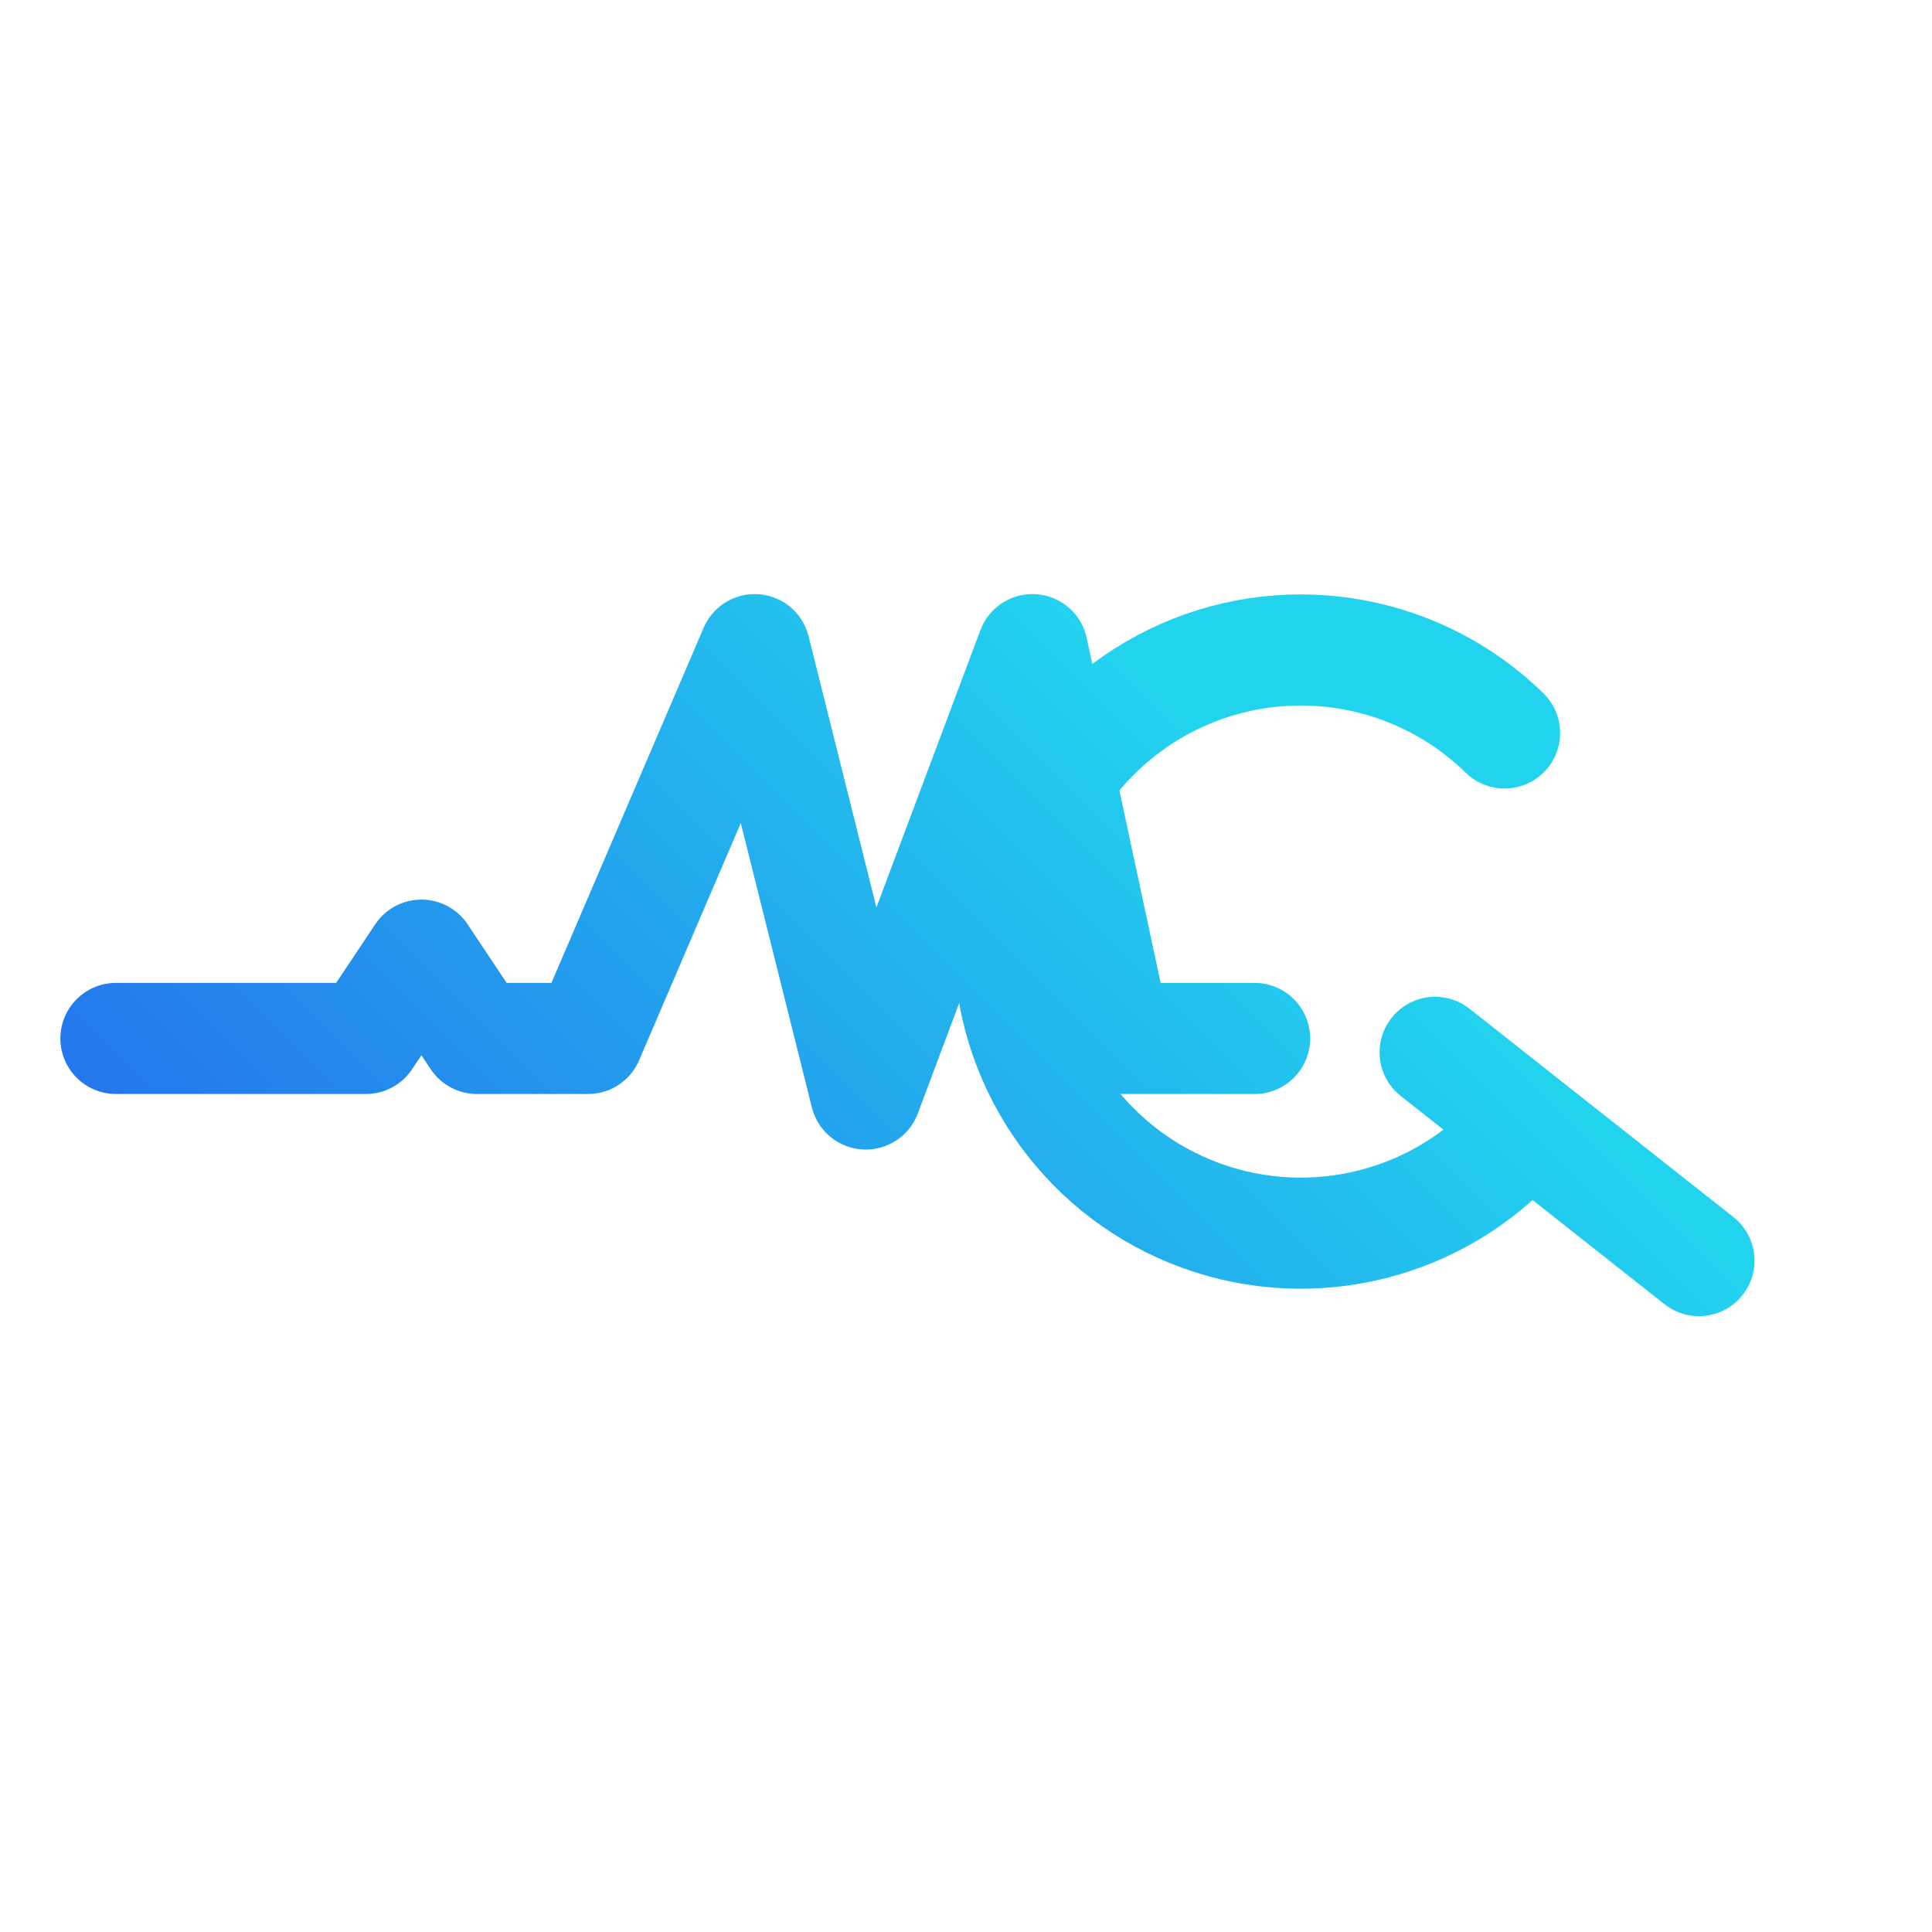
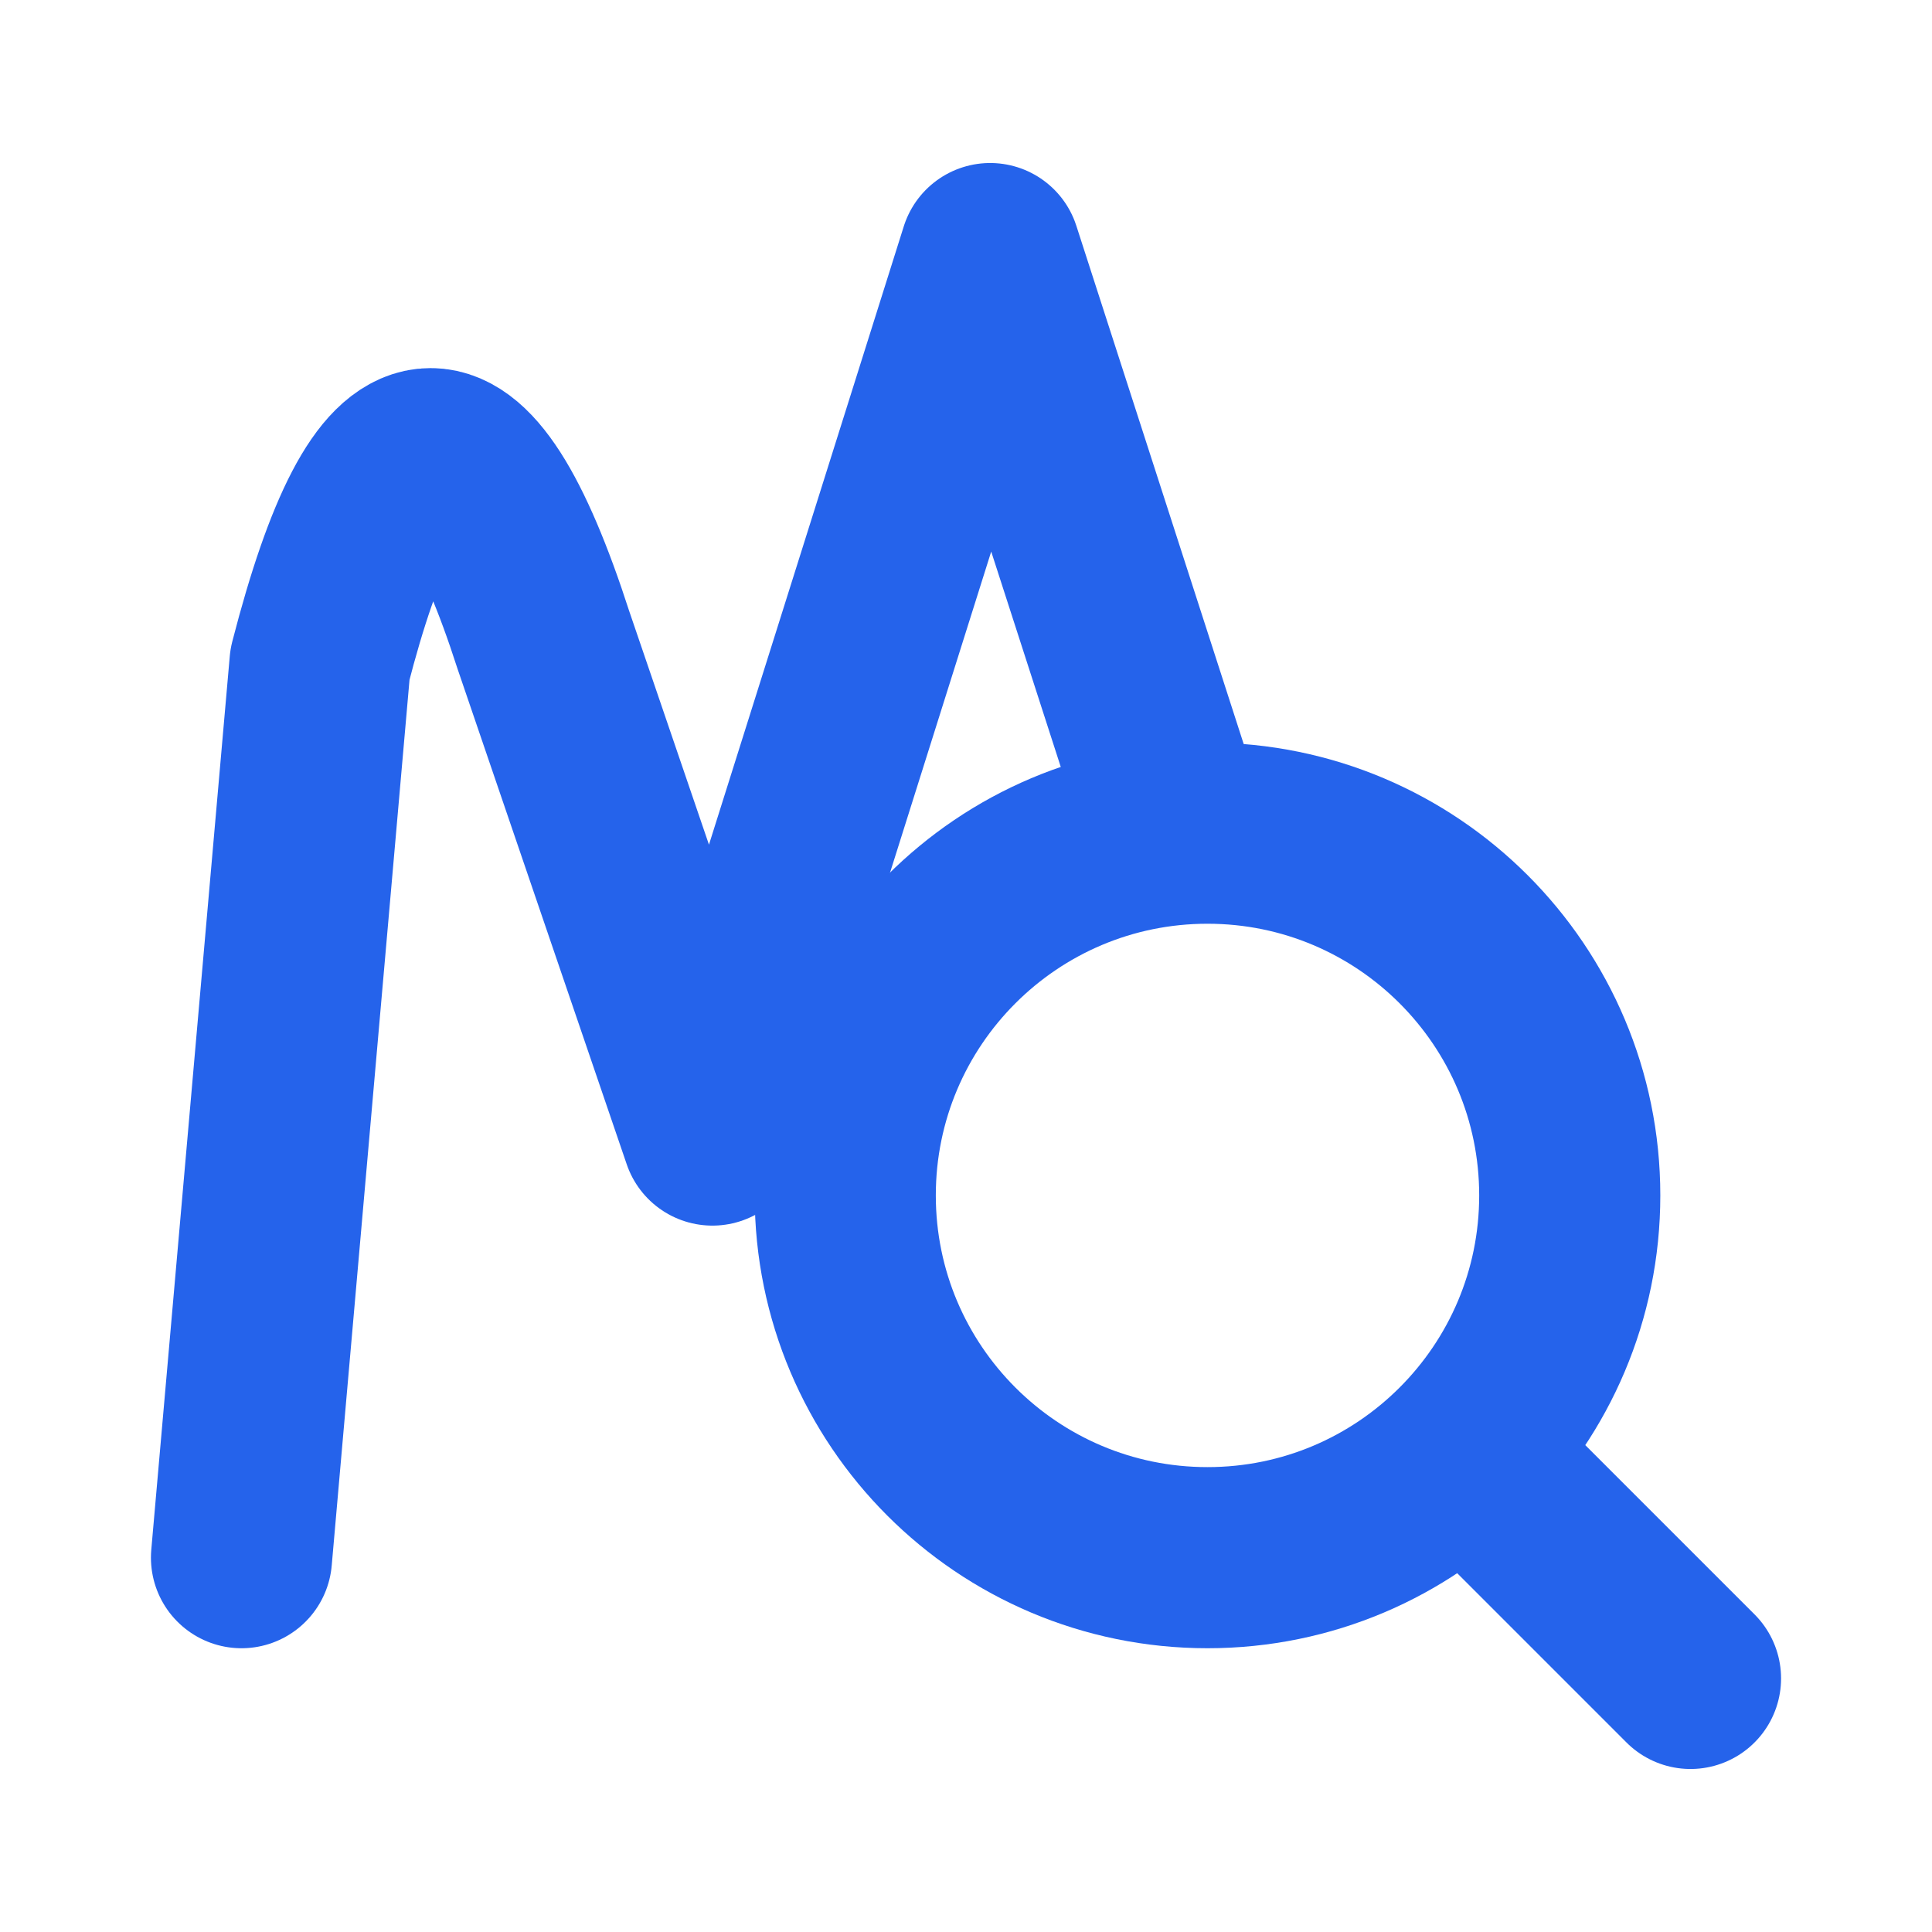
- <svg xmlns="http://www.w3.org/2000/svg" viewBox="0 0 64 64" fill="none">
-   <defs>
-     <linearGradient id="fav" x1="0" y1="64" x2="64" y2="0" gradientUnits="userSpaceOnUse">
-       <stop offset="0" stop-color="#2563eb" />
-       <stop offset="1" stop-color="#22d3ee" />
-     </linearGradient>
-   </defs>
-   <g transform="translate(2 16) scale(0.46)" stroke="url(#fav)" stroke-width="8" stroke-linecap="round" stroke-linejoin="round" fill="none">
-     <path d="M4 40 H22 l4 -6 4 6 H38 L50 12 58 44 70 12 76 40 H86" />
-     <path d="M104 18 A21 21 0 1 0 105 47" />
-     <path d="M99 41 L118 56" />
+ <svg xmlns="http://www.w3.org/2000/svg" viewBox="0 0 32 32" fill="none">
+   <g stroke="#2563eb" stroke-width="3" stroke-linecap="round" stroke-linejoin="round">
+     <path d="M4 25.8 L5.3 11 Q7 4.4 9 10.6 L11.8 18.8 L16.4 4.2 L19.5 13.8" />
+     <circle cx="20" cy="19.8" r="6" />
+     <path d="M24.3 24.1 L28 27.8" />
  </g>
</svg>
